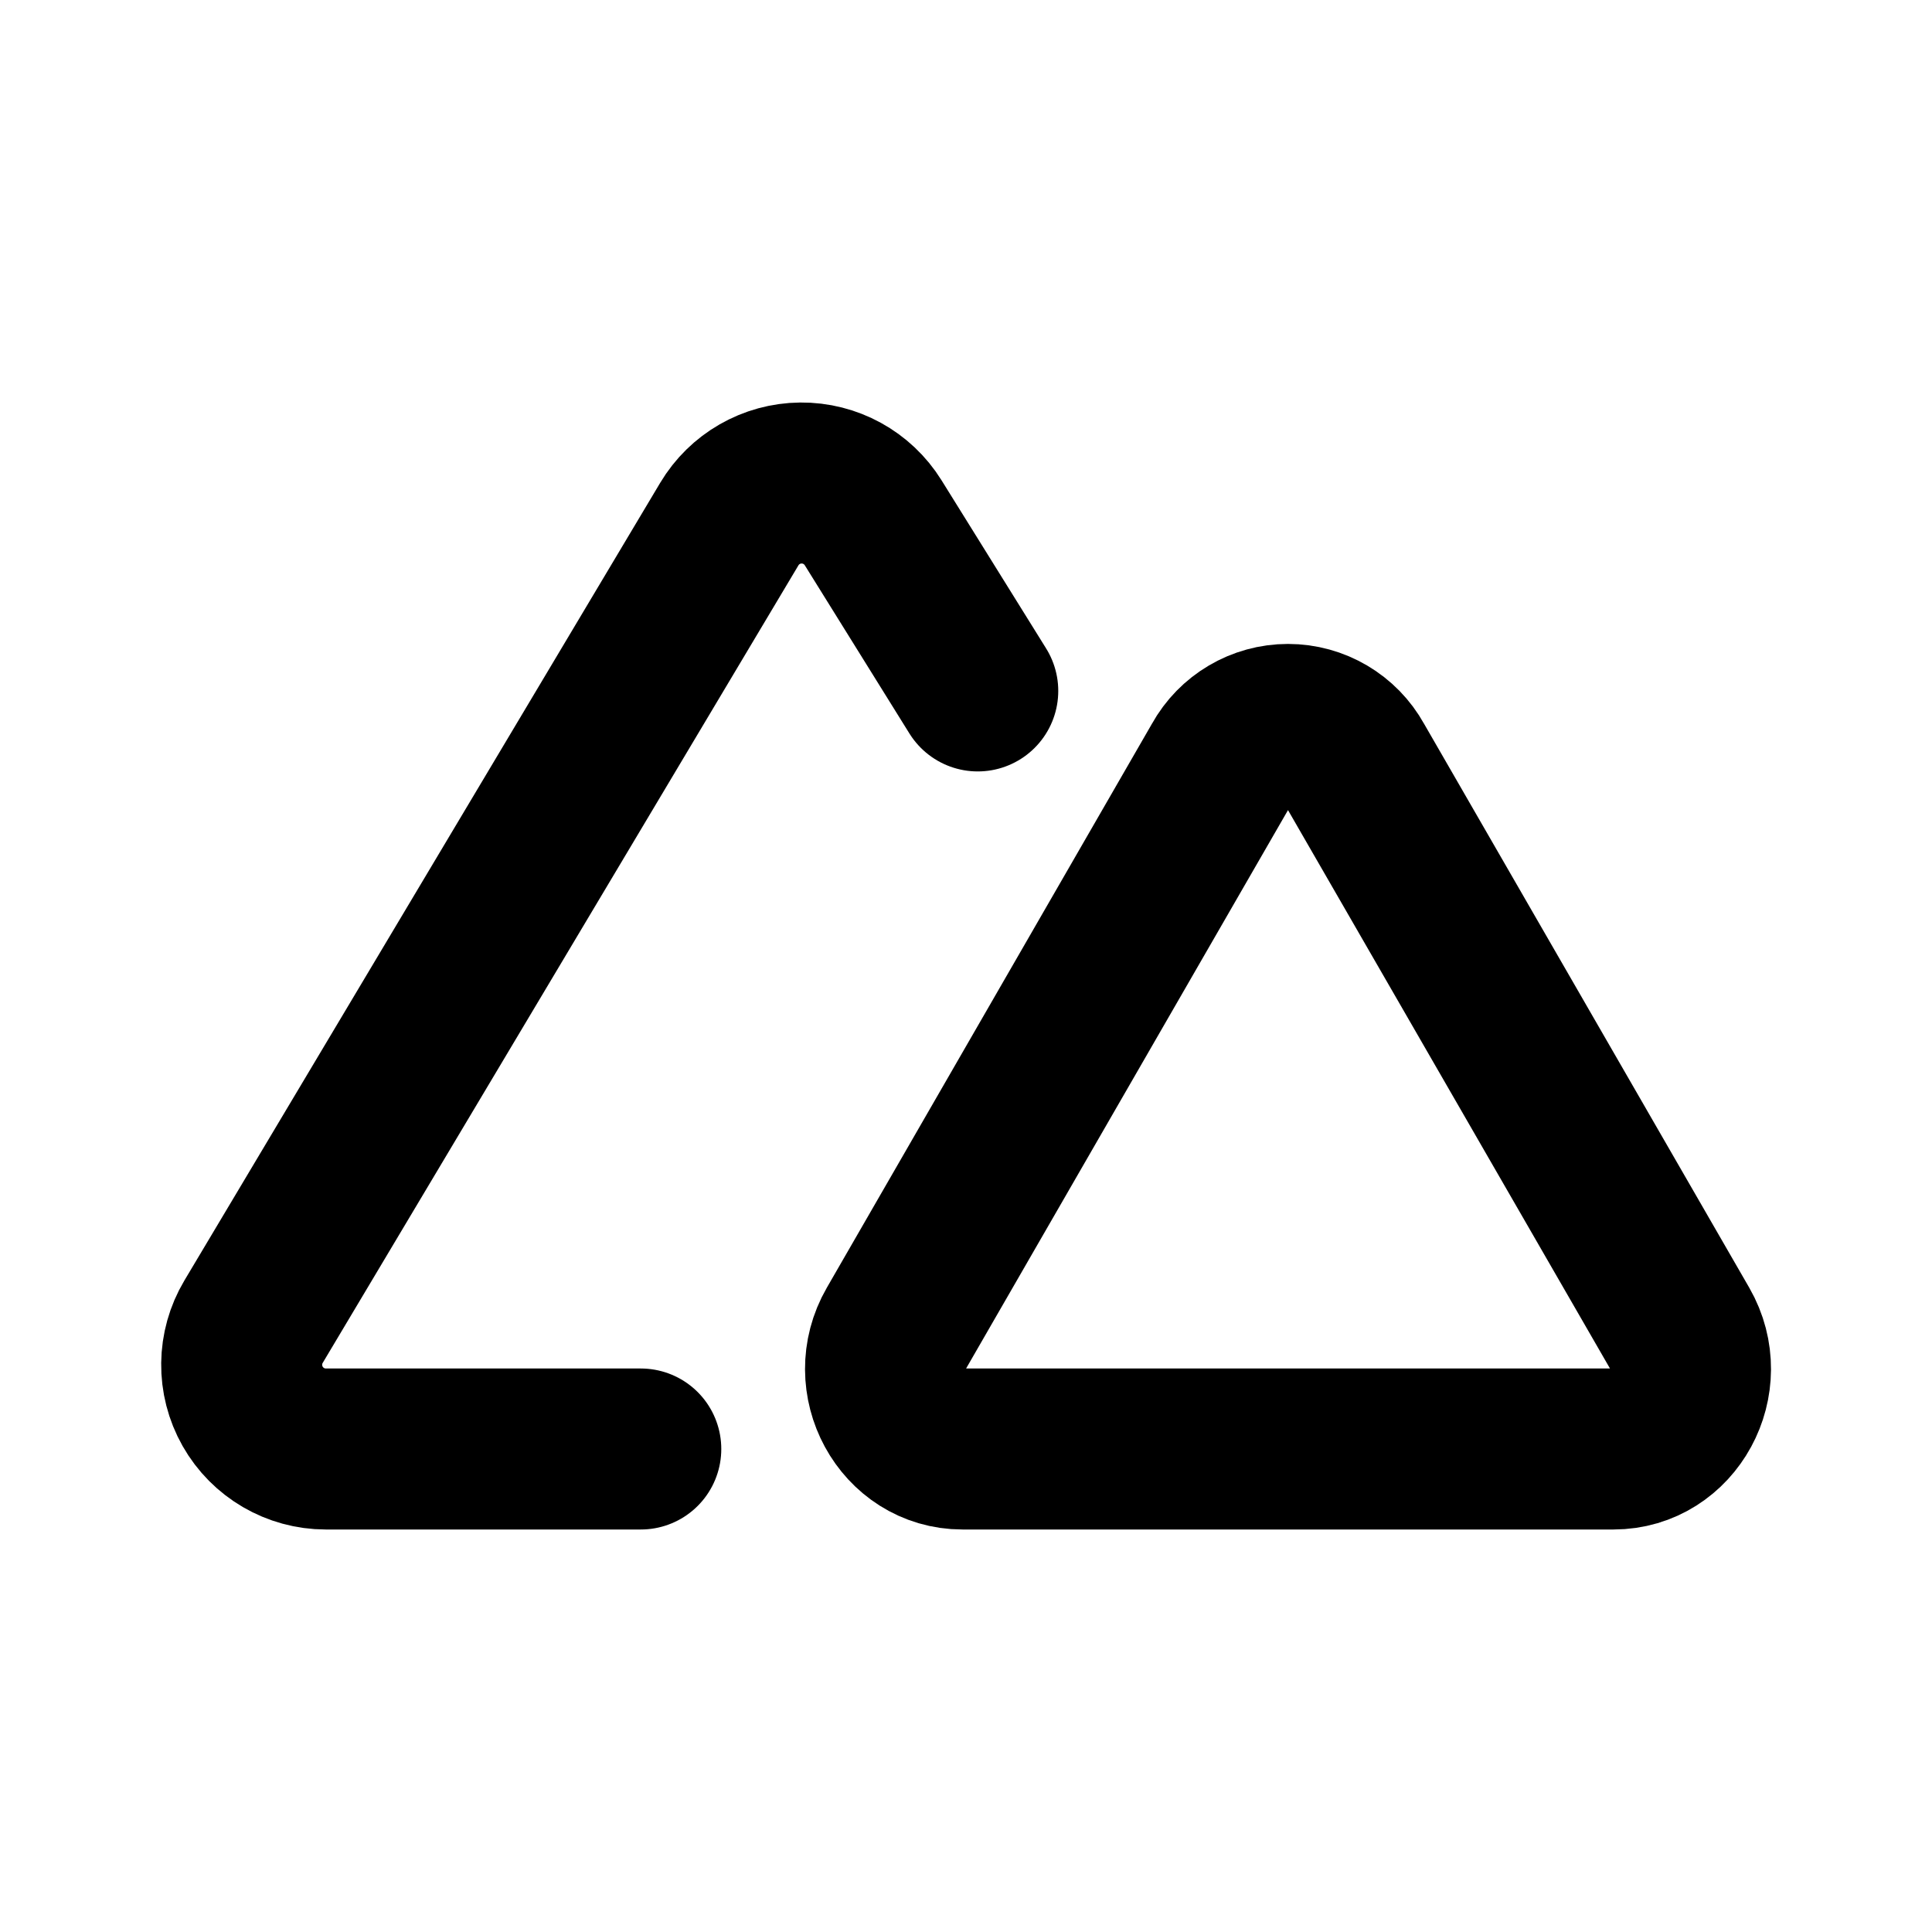
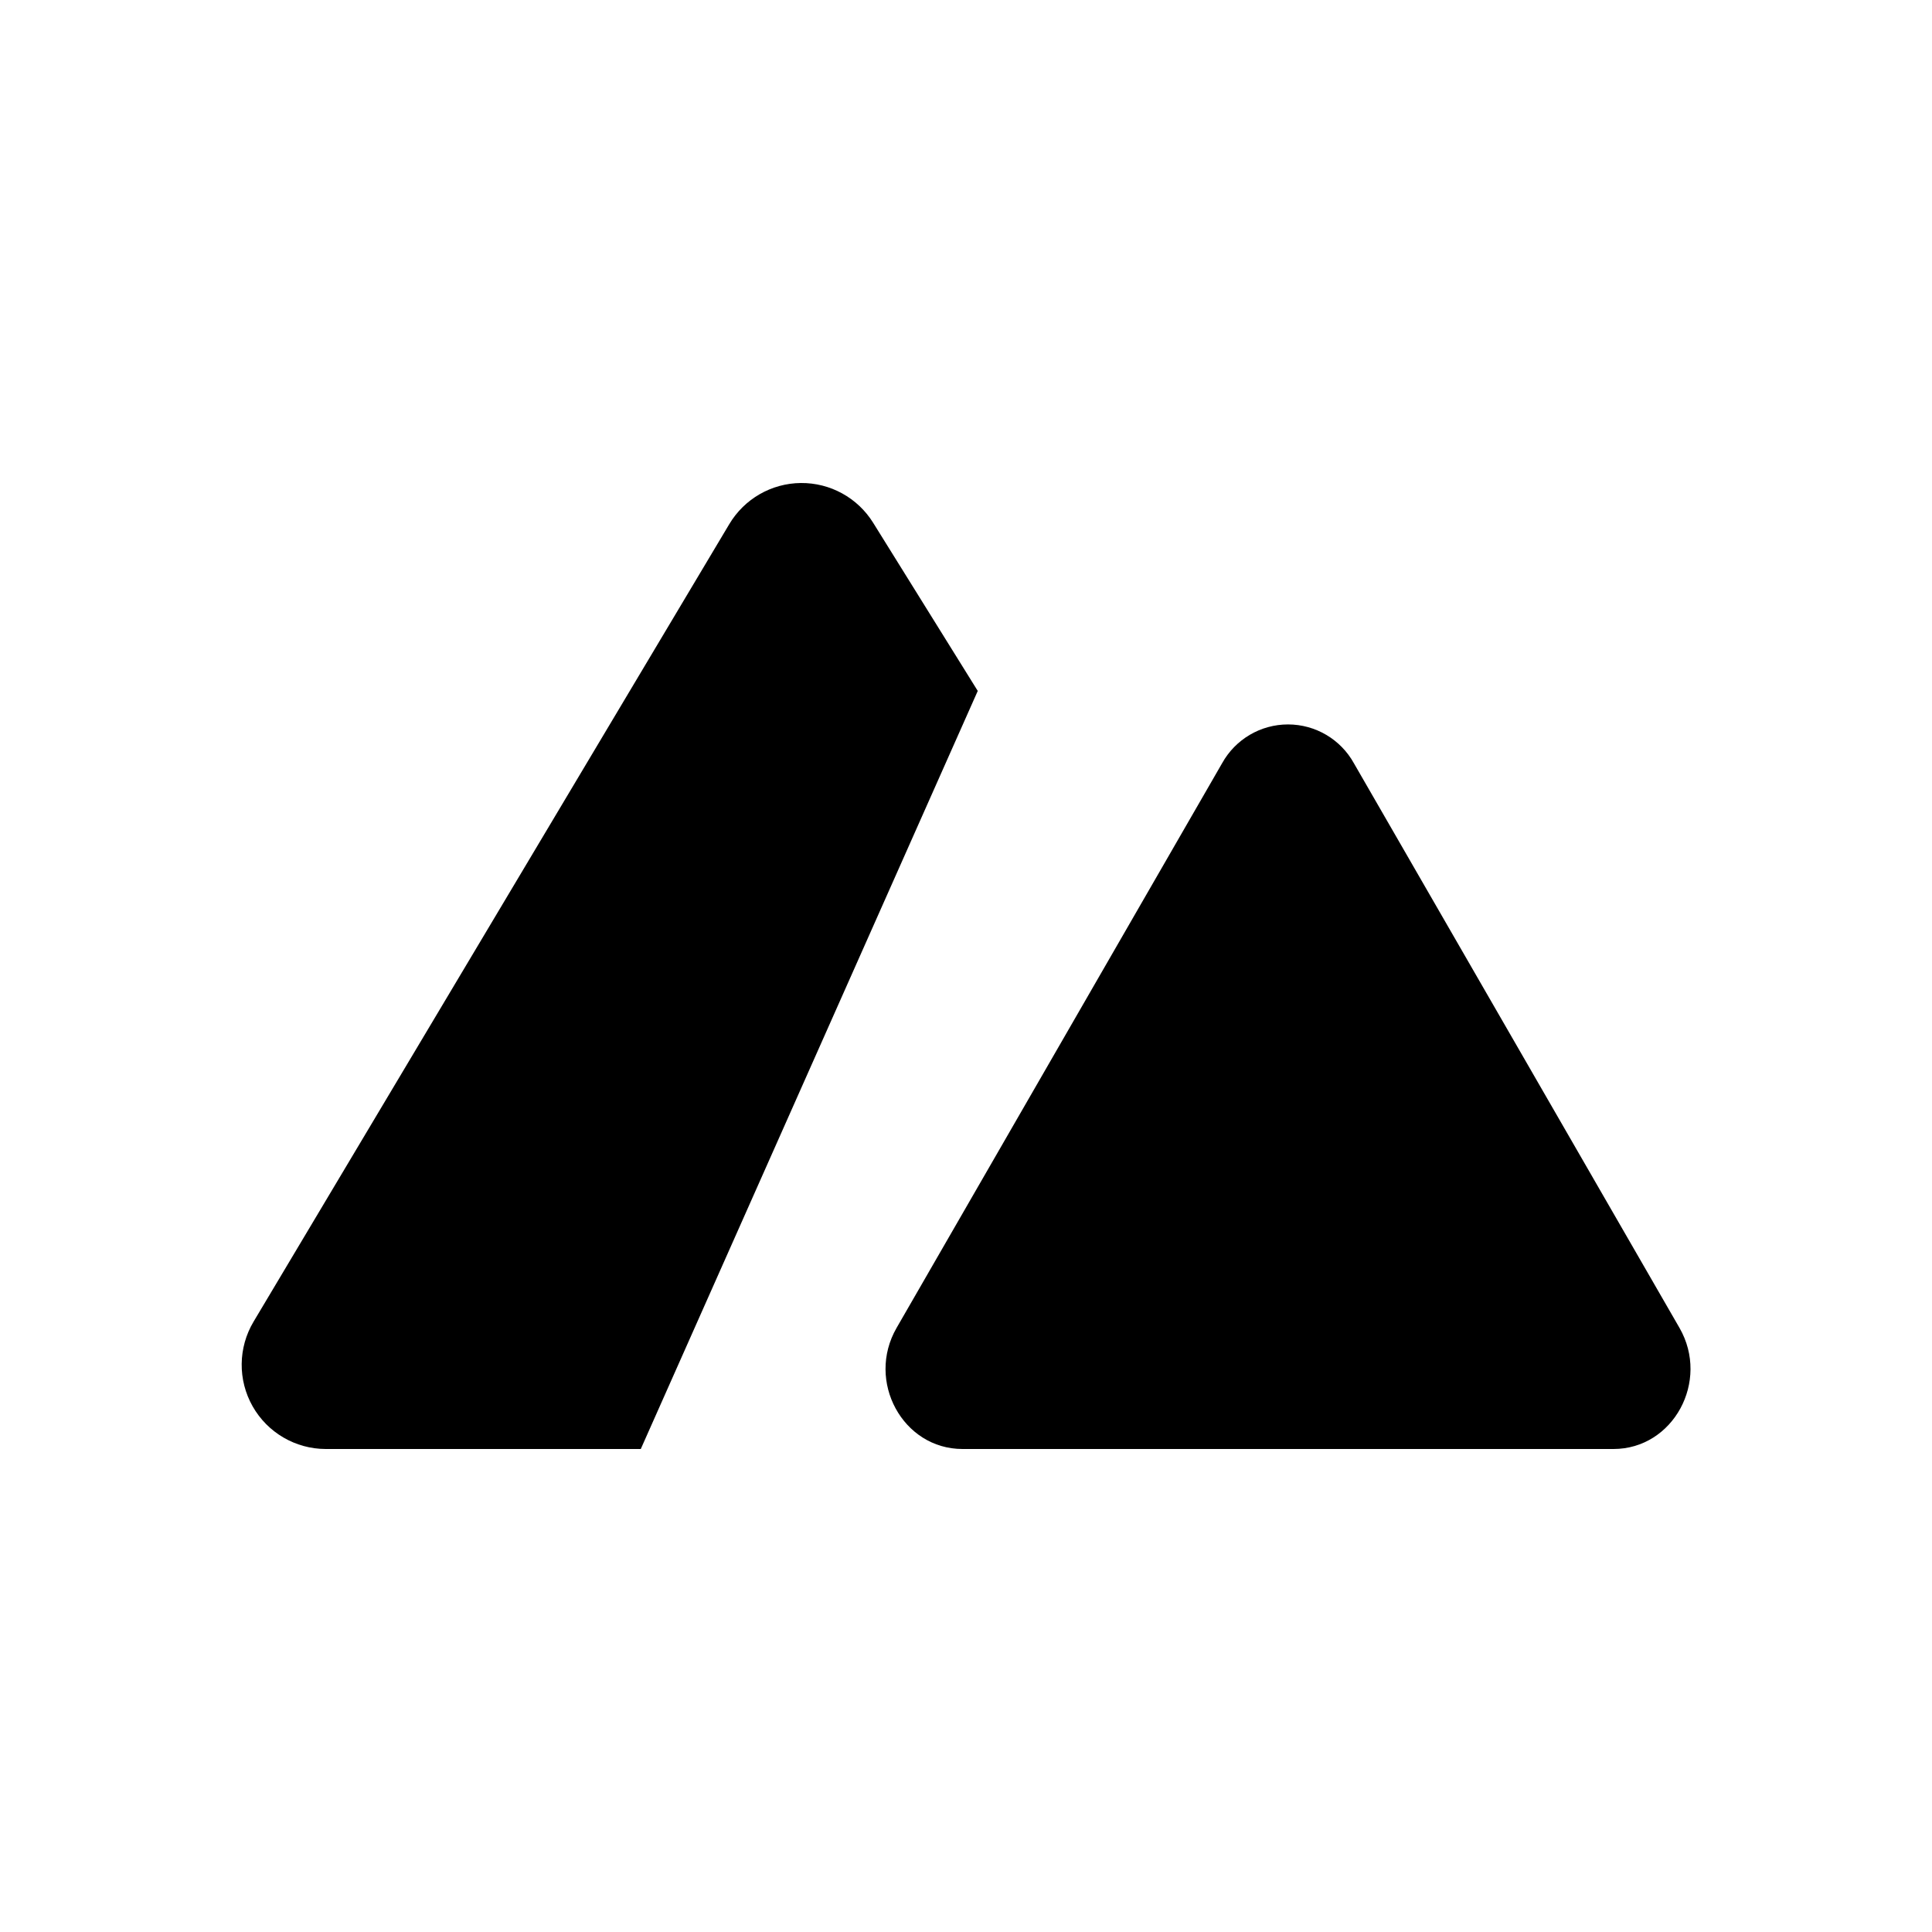
- <svg xmlns="http://www.w3.org/2000/svg" width="24" height="24" viewBox="0 0 24 24" fill="none" stroke="currentColor" stroke-width="2" stroke-linecap="round" stroke-linejoin="round" class="icon icon-tabler icons-tabler-outline icon-tabler-brand-nuxt">
-   <path stroke="none" d="M0 0h24v24H0z" fill="none" />
-   <path d="M12.146 8.583l-1.3 -2.09a1.046 1.046 0 0 0 -1.786 .017l-5.91 9.908a1.046 1.046 0 0 0 .897 1.582h3.913" />
-   <path d="M20.043 18c.743 0 1.201 -.843 .82 -1.505l-4.044 -7.013a.936 .936 0 0 0 -1.638 0l-4.043 7.013c-.382 .662 .076 1.505 .819 1.505h8.086z" />
+ <svg xmlns="http://www.w3.org/2000/svg" width="24" height="24" viewBox="0 0 24 24">
+   <path d="M12.146 8.583l-1.3-2.09a1.046 1.046 0 0 0-1.786.017l-5.91 9.908a1.046 1.046 0 0 0 .897 1.582h3.913M20.043 18c.743 0 1.201-.843.82-1.505l-4.044-7.013a.936.936 0 0 0-1.638 0l-4.043 7.013c-.382.662.076 1.505.819 1.505h8.086z" />
</svg>
